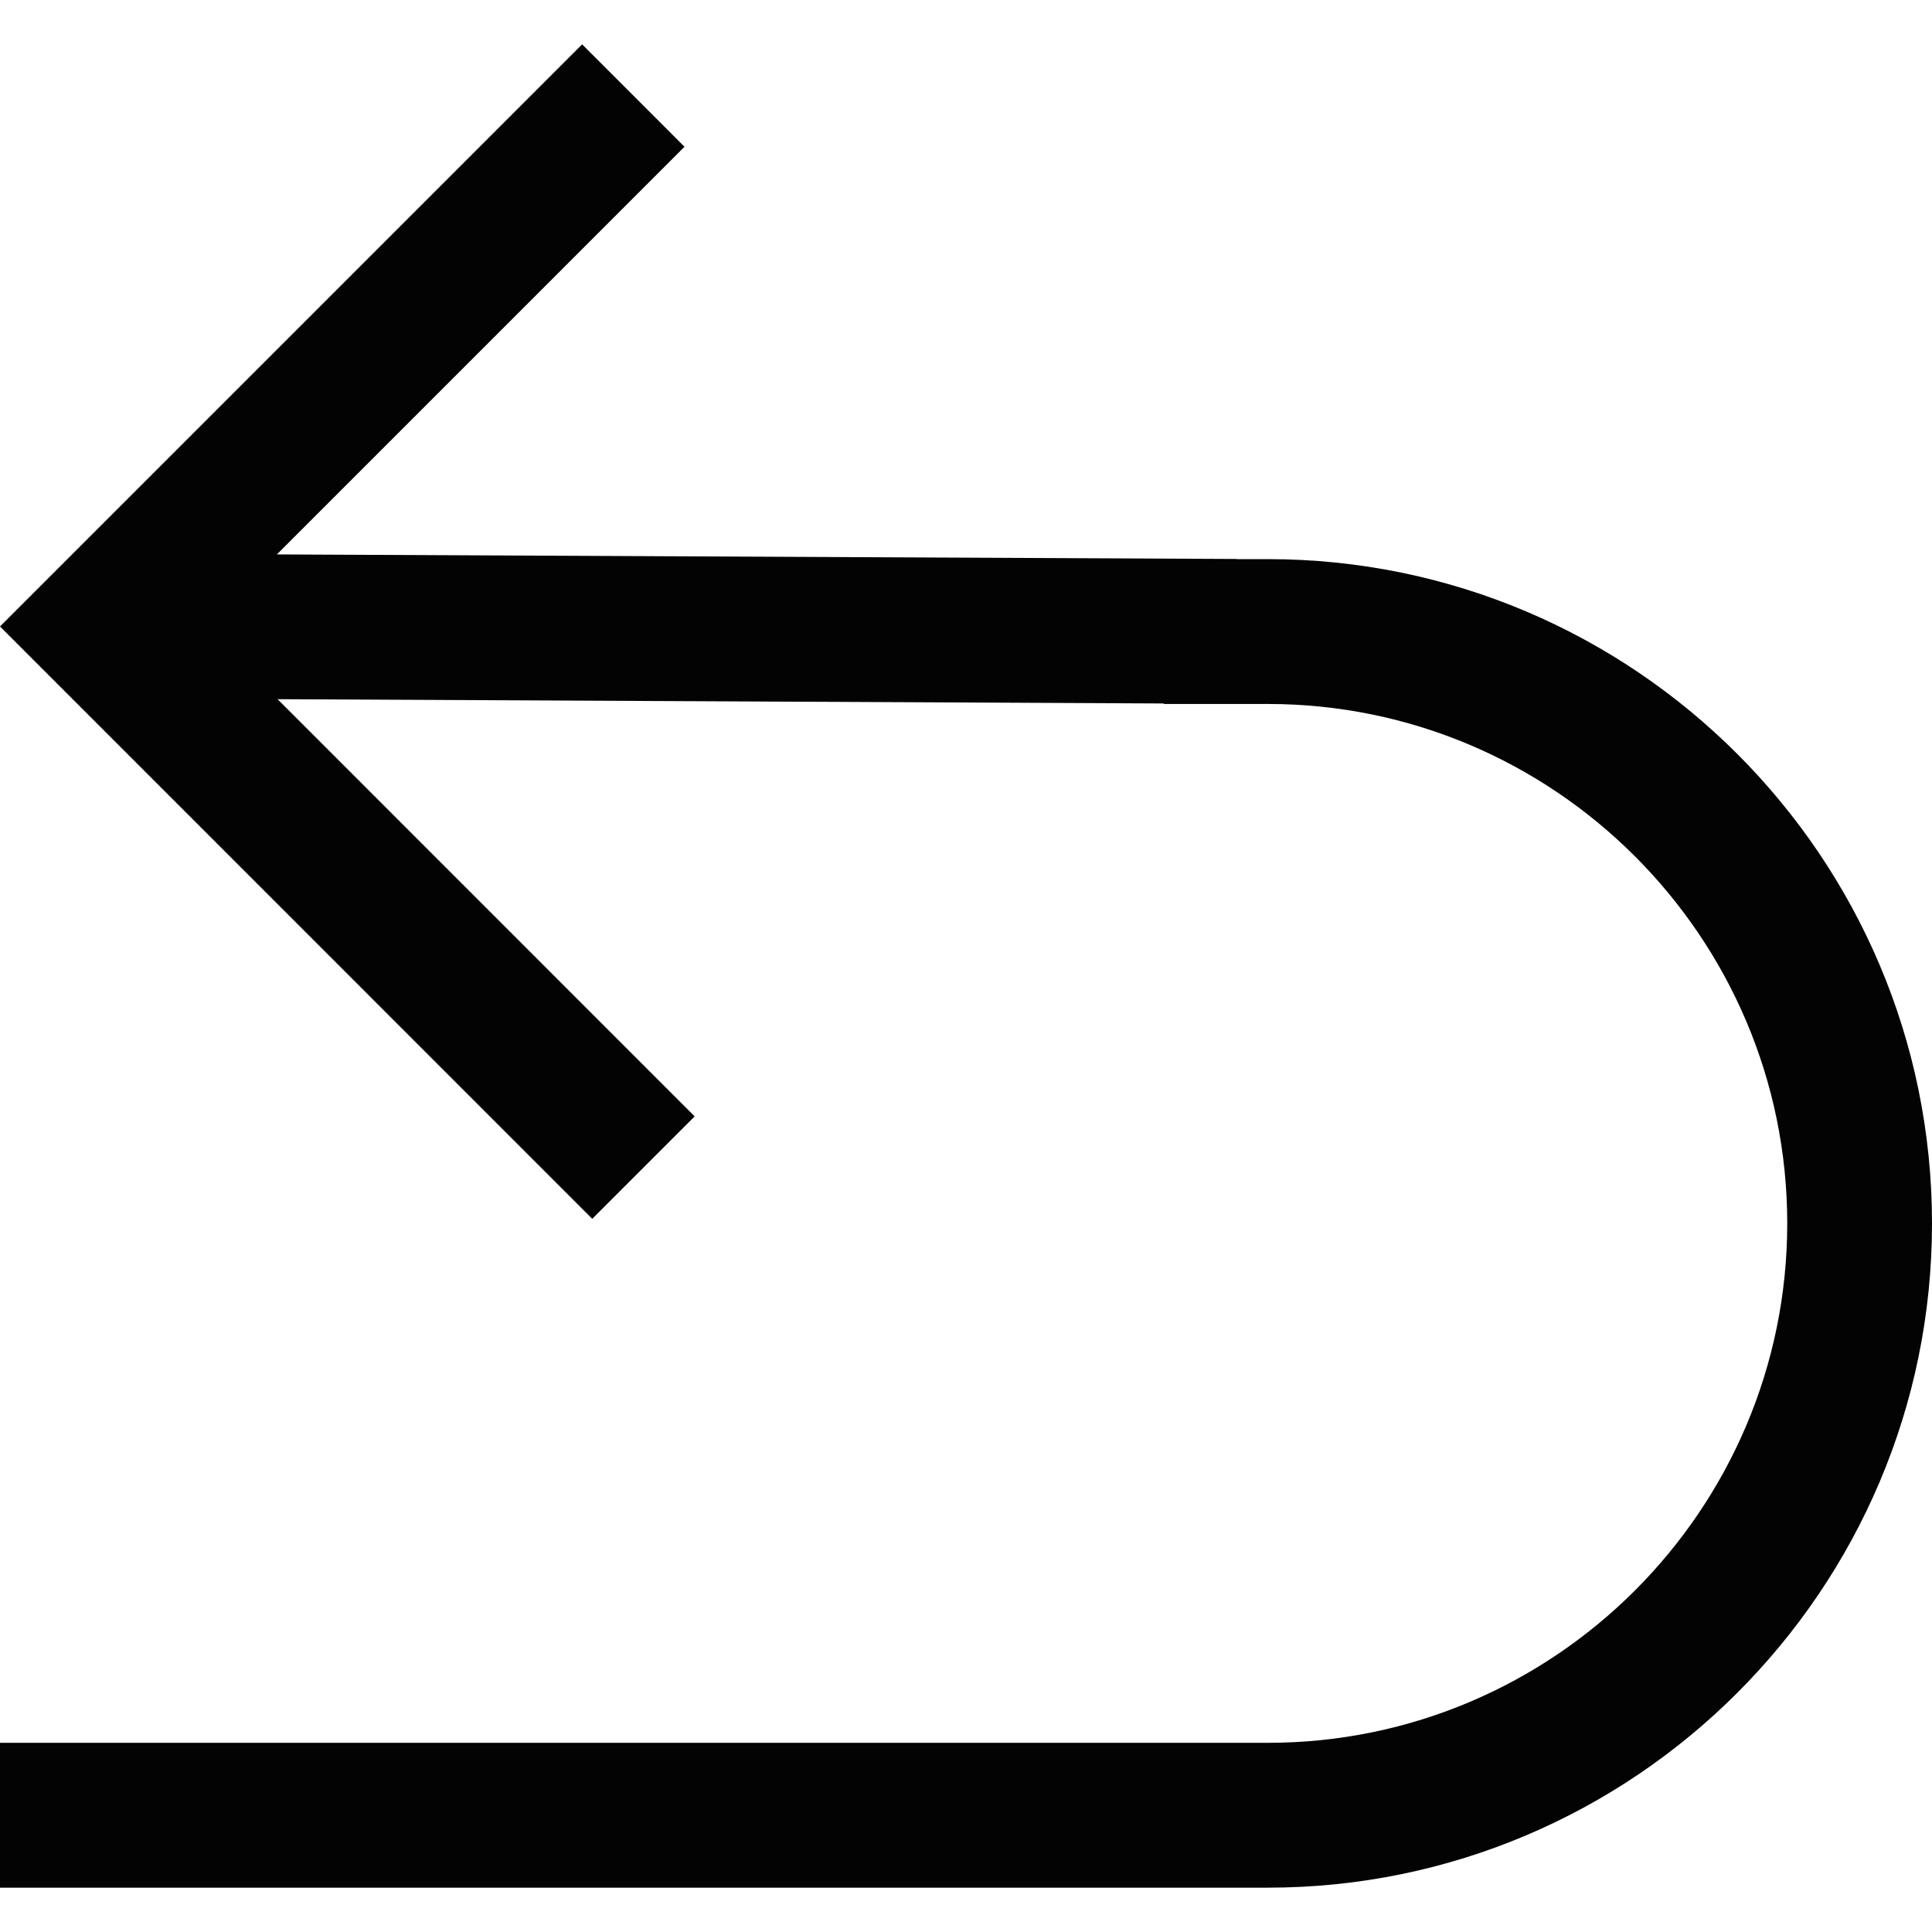
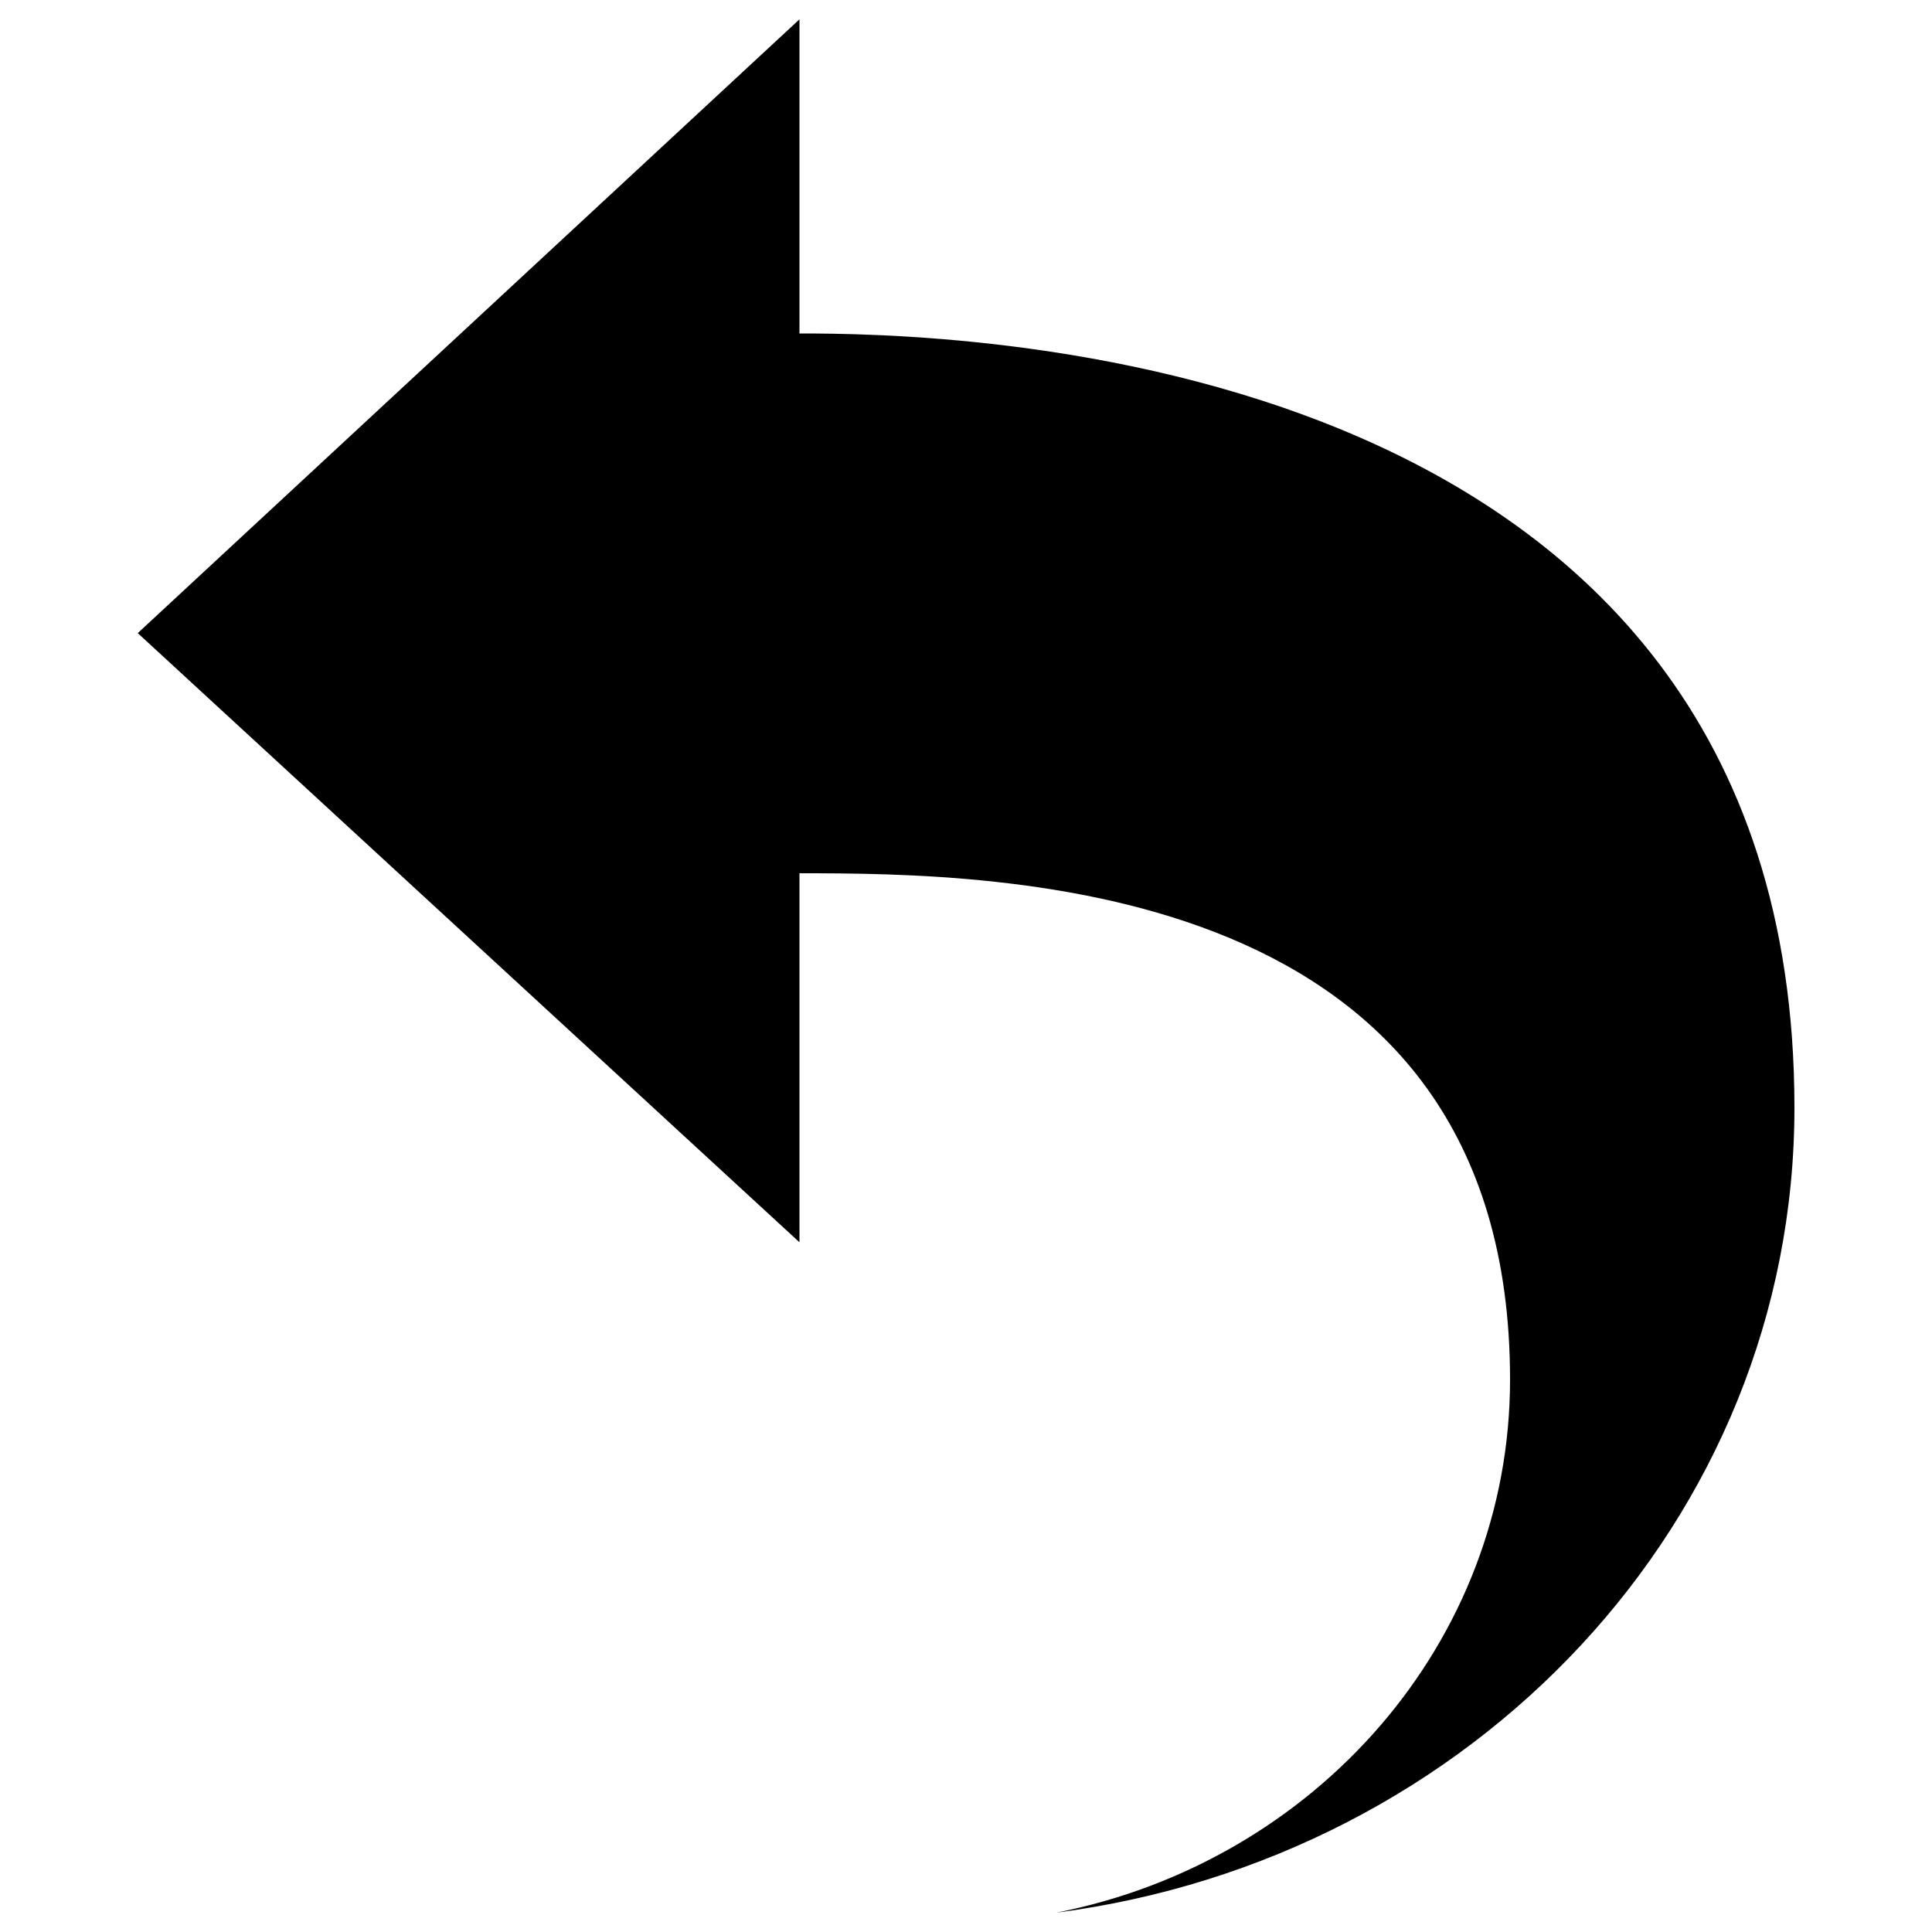
- <svg xmlns="http://www.w3.org/2000/svg" version="1.1" id="Capa_1" x="0px" y="0px" width="156.199px" height="156.199px" viewBox="0 0 156.199 156.199" style="enable-background:new 0 0 156.199 156.199;" xml:space="preserve">
+ <svg xmlns="http://www.w3.org/2000/svg" version="1.1" x="0px" y="0px" viewBox="0 0 1000 1000" enable-background="new 0 0 1000 1000" xml:space="preserve">
  <g>
-     <path style="fill:#030303;" d="M102.496,45.204h-2.499v-0.012l-77.613-0.368l32.958-32.959l-8.277-8.28L0,50.65l47.882,47.889   l8.28-8.28l-33.719-33.73l71.642,0.346v0.04h8.417c23.151,0,41.993,18.838,41.993,41.997c0,23.151-18.842,41.992-41.993,41.992H0   v11.711h102.496c29.613,0,53.703-24.09,53.703-53.703C156.199,69.293,132.109,45.204,102.496,45.204z" />
+     <path d="M71.3,327.7L413.8,643V452c103.7,0,367.8,2.2,367.8,262.1c0,136.1-100.9,249.6-234.9,275.9c215.4-28,382.1-202.9,382.1-416.7c0-397.3-443.5-400.7-515-400.7V10L71.3,327.7z" />
  </g>
-   <g>
- </g>
-   <g>
- </g>
-   <g>
- </g>
-   <g>
- </g>
-   <g>
- </g>
-   <g>
- </g>
-   <g>
- </g>
-   <g>
- </g>
-   <g>
- </g>
-   <g>
- </g>
-   <g>
- </g>
-   <g>
- </g>
-   <g>
- </g>
-   <g>
- </g>
-   <g>
- </g>
</svg>
